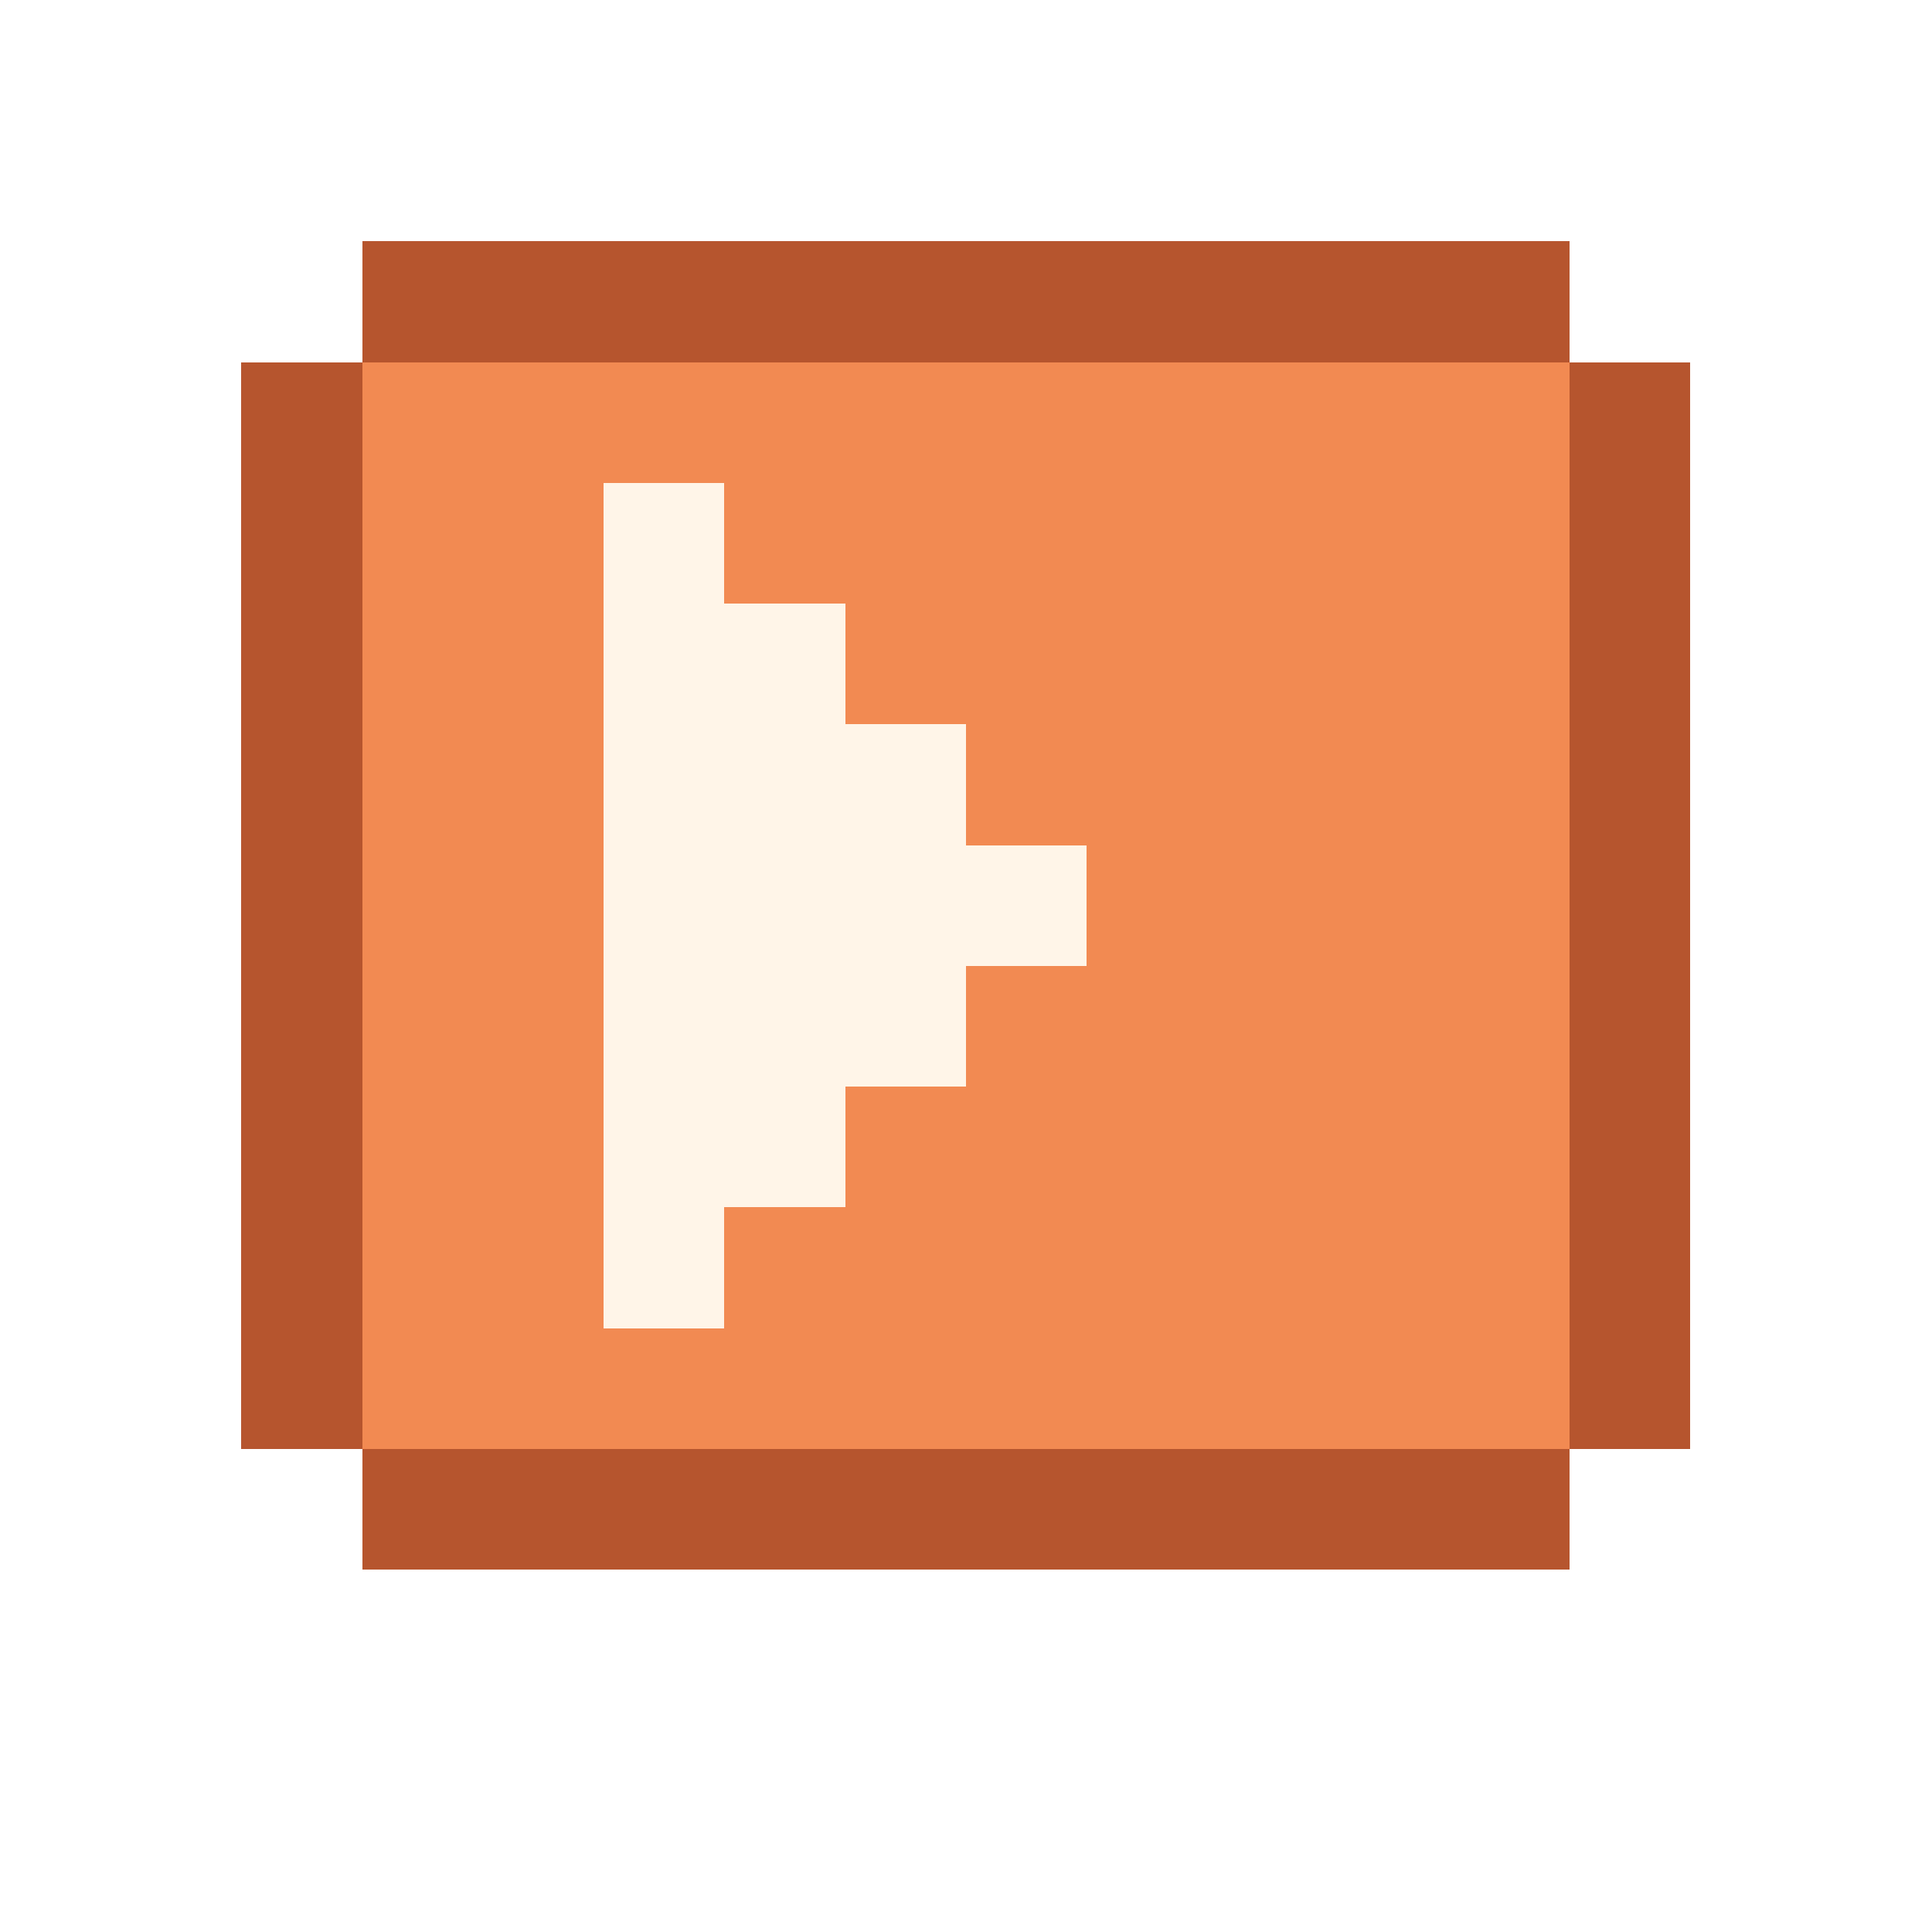
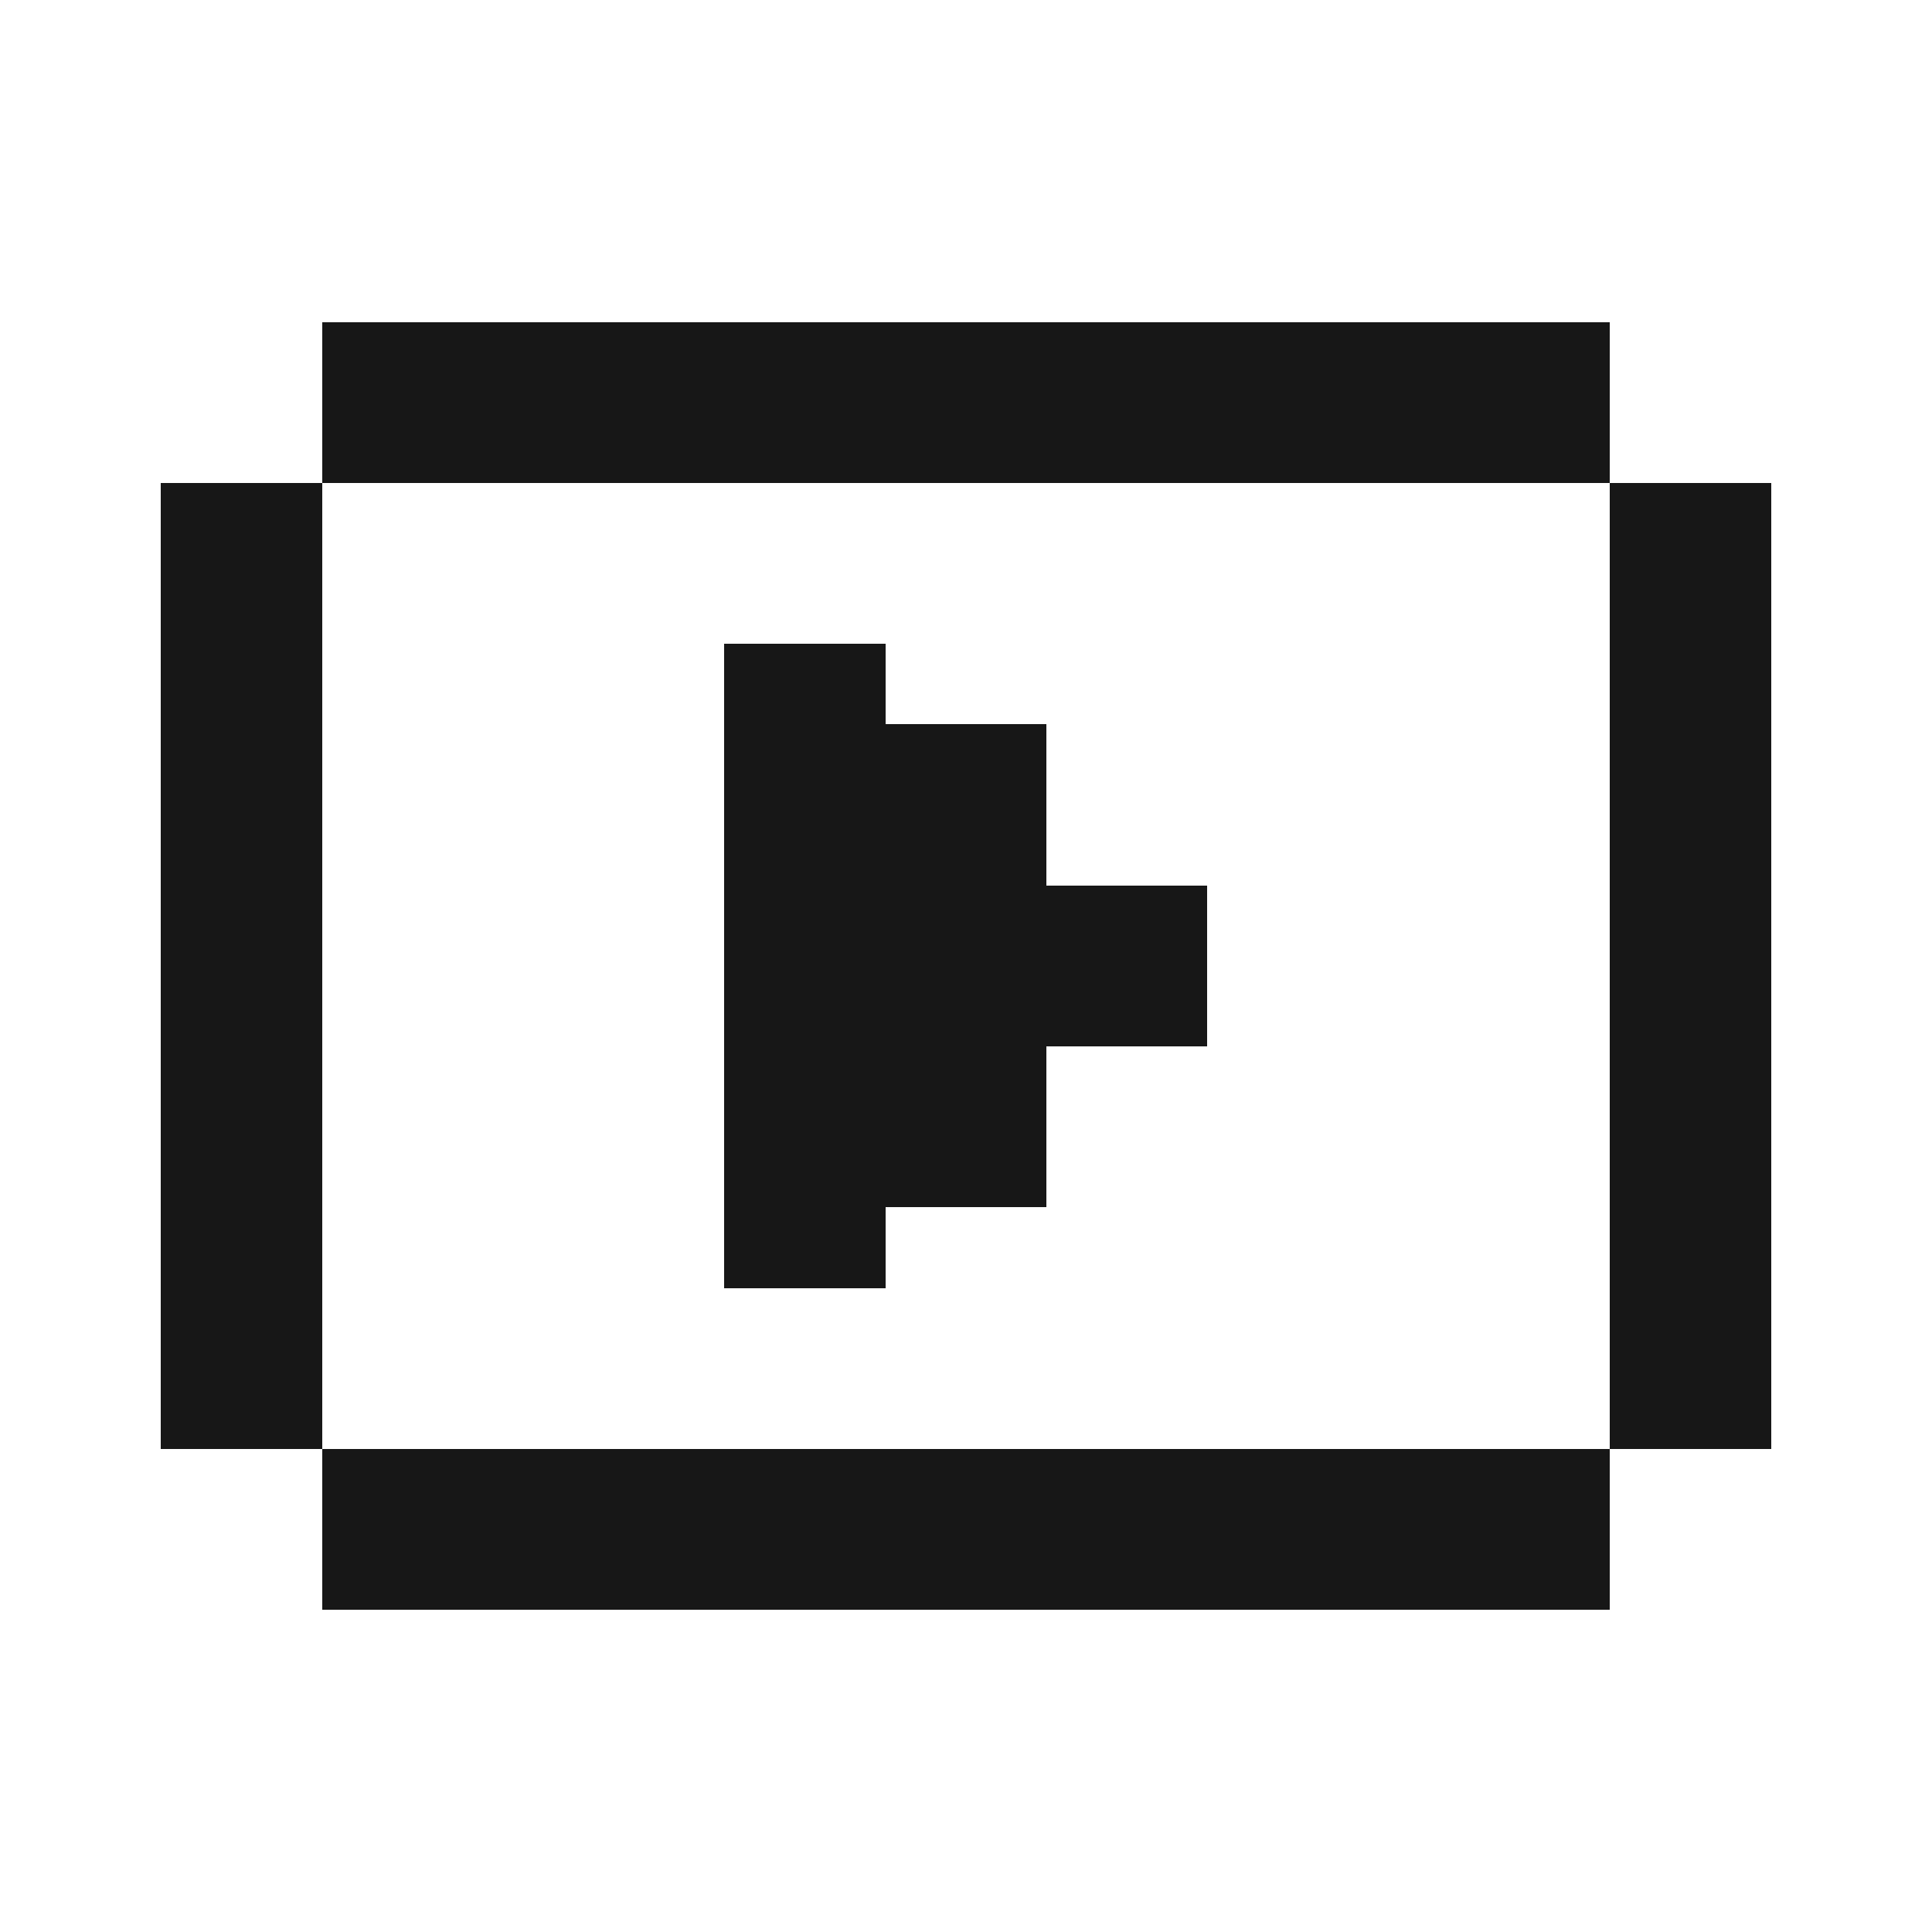
- <svg xmlns="http://www.w3.org/2000/svg" viewBox="0 0 16 16" shape-rendering="crispEdges">
-   <rect x="3" y="2" width="1" height="1" fill="#b6552e" />
-   <rect x="4" y="2" width="1" height="1" fill="#b6552e" />
-   <rect x="5" y="2" width="1" height="1" fill="#b6552e" />
-   <rect x="6" y="2" width="1" height="1" fill="#b6552e" />
-   <rect x="7" y="2" width="1" height="1" fill="#b6552e" />
-   <rect x="8" y="2" width="1" height="1" fill="#b6552e" />
-   <rect x="9" y="2" width="1" height="1" fill="#b6552e" />
-   <rect x="10" y="2" width="1" height="1" fill="#b6552e" />
-   <rect x="11" y="2" width="1" height="1" fill="#b6552e" />
-   <rect x="12" y="2" width="1" height="1" fill="#b6552e" />
-   <rect x="2" y="3" width="1" height="1" fill="#b6552e" />
-   <rect x="3" y="3" width="1" height="1" fill="#f28a52" />
-   <rect x="4" y="3" width="1" height="1" fill="#f28a52" />
-   <rect x="5" y="3" width="1" height="1" fill="#f28a52" />
-   <rect x="6" y="3" width="1" height="1" fill="#f28a52" />
-   <rect x="7" y="3" width="1" height="1" fill="#f28a52" />
-   <rect x="8" y="3" width="1" height="1" fill="#f28a52" />
-   <rect x="9" y="3" width="1" height="1" fill="#f28a52" />
-   <rect x="10" y="3" width="1" height="1" fill="#f28a52" />
-   <rect x="11" y="3" width="1" height="1" fill="#f28a52" />
-   <rect x="12" y="3" width="1" height="1" fill="#f28a52" />
-   <rect x="13" y="3" width="1" height="1" fill="#b6552e" />
-   <rect x="2" y="4" width="1" height="1" fill="#b6552e" />
-   <rect x="3" y="4" width="1" height="1" fill="#f28a52" />
-   <rect x="4" y="4" width="1" height="1" fill="#f28a52" />
-   <rect x="5" y="4" width="1" height="1" fill="#fff5e8" />
-   <rect x="6" y="4" width="1" height="1" fill="#f28a52" />
-   <rect x="7" y="4" width="1" height="1" fill="#f28a52" />
-   <rect x="8" y="4" width="1" height="1" fill="#f28a52" />
-   <rect x="9" y="4" width="1" height="1" fill="#f28a52" />
-   <rect x="10" y="4" width="1" height="1" fill="#f28a52" />
-   <rect x="11" y="4" width="1" height="1" fill="#f28a52" />
-   <rect x="12" y="4" width="1" height="1" fill="#f28a52" />
-   <rect x="13" y="4" width="1" height="1" fill="#b6552e" />
-   <rect x="2" y="5" width="1" height="1" fill="#b6552e" />
-   <rect x="3" y="5" width="1" height="1" fill="#f28a52" />
-   <rect x="4" y="5" width="1" height="1" fill="#f28a52" />
-   <rect x="5" y="5" width="1" height="1" fill="#fff5e8" />
-   <rect x="6" y="5" width="1" height="1" fill="#fff5e8" />
-   <rect x="7" y="5" width="1" height="1" fill="#f28a52" />
-   <rect x="8" y="5" width="1" height="1" fill="#f28a52" />
-   <rect x="9" y="5" width="1" height="1" fill="#f28a52" />
-   <rect x="10" y="5" width="1" height="1" fill="#f28a52" />
-   <rect x="11" y="5" width="1" height="1" fill="#f28a52" />
-   <rect x="12" y="5" width="1" height="1" fill="#f28a52" />
-   <rect x="13" y="5" width="1" height="1" fill="#b6552e" />
-   <rect x="2" y="6" width="1" height="1" fill="#b6552e" />
-   <rect x="3" y="6" width="1" height="1" fill="#f28a52" />
-   <rect x="4" y="6" width="1" height="1" fill="#f28a52" />
-   <rect x="5" y="6" width="1" height="1" fill="#fff5e8" />
-   <rect x="6" y="6" width="1" height="1" fill="#fff5e8" />
-   <rect x="7" y="6" width="1" height="1" fill="#fff5e8" />
-   <rect x="8" y="6" width="1" height="1" fill="#f28a52" />
-   <rect x="9" y="6" width="1" height="1" fill="#f28a52" />
-   <rect x="10" y="6" width="1" height="1" fill="#f28a52" />
-   <rect x="11" y="6" width="1" height="1" fill="#f28a52" />
-   <rect x="12" y="6" width="1" height="1" fill="#f28a52" />
-   <rect x="13" y="6" width="1" height="1" fill="#b6552e" />
-   <rect x="2" y="7" width="1" height="1" fill="#b6552e" />
-   <rect x="3" y="7" width="1" height="1" fill="#f28a52" />
-   <rect x="4" y="7" width="1" height="1" fill="#f28a52" />
-   <rect x="5" y="7" width="1" height="1" fill="#fff5e8" />
-   <rect x="6" y="7" width="1" height="1" fill="#fff5e8" />
-   <rect x="7" y="7" width="1" height="1" fill="#fff5e8" />
-   <rect x="8" y="7" width="1" height="1" fill="#fff5e8" />
-   <rect x="9" y="7" width="1" height="1" fill="#f28a52" />
-   <rect x="10" y="7" width="1" height="1" fill="#f28a52" />
-   <rect x="11" y="7" width="1" height="1" fill="#f28a52" />
-   <rect x="12" y="7" width="1" height="1" fill="#f28a52" />
-   <rect x="13" y="7" width="1" height="1" fill="#b6552e" />
-   <rect x="2" y="8" width="1" height="1" fill="#b6552e" />
-   <rect x="3" y="8" width="1" height="1" fill="#f28a52" />
-   <rect x="4" y="8" width="1" height="1" fill="#f28a52" />
-   <rect x="5" y="8" width="1" height="1" fill="#fff5e8" />
-   <rect x="6" y="8" width="1" height="1" fill="#fff5e8" />
-   <rect x="7" y="8" width="1" height="1" fill="#fff5e8" />
-   <rect x="8" y="8" width="1" height="1" fill="#f28a52" />
-   <rect x="9" y="8" width="1" height="1" fill="#f28a52" />
-   <rect x="10" y="8" width="1" height="1" fill="#f28a52" />
-   <rect x="11" y="8" width="1" height="1" fill="#f28a52" />
-   <rect x="12" y="8" width="1" height="1" fill="#f28a52" />
-   <rect x="13" y="8" width="1" height="1" fill="#b6552e" />
-   <rect x="2" y="9" width="1" height="1" fill="#b6552e" />
-   <rect x="3" y="9" width="1" height="1" fill="#f28a52" />
-   <rect x="4" y="9" width="1" height="1" fill="#f28a52" />
-   <rect x="5" y="9" width="1" height="1" fill="#fff5e8" />
-   <rect x="6" y="9" width="1" height="1" fill="#fff5e8" />
-   <rect x="7" y="9" width="1" height="1" fill="#f28a52" />
-   <rect x="8" y="9" width="1" height="1" fill="#f28a52" />
-   <rect x="9" y="9" width="1" height="1" fill="#f28a52" />
-   <rect x="10" y="9" width="1" height="1" fill="#f28a52" />
-   <rect x="11" y="9" width="1" height="1" fill="#f28a52" />
-   <rect x="12" y="9" width="1" height="1" fill="#f28a52" />
-   <rect x="13" y="9" width="1" height="1" fill="#b6552e" />
-   <rect x="2" y="10" width="1" height="1" fill="#b6552e" />
-   <rect x="3" y="10" width="1" height="1" fill="#f28a52" />
-   <rect x="4" y="10" width="1" height="1" fill="#f28a52" />
-   <rect x="5" y="10" width="1" height="1" fill="#fff5e8" />
-   <rect x="6" y="10" width="1" height="1" fill="#f28a52" />
-   <rect x="7" y="10" width="1" height="1" fill="#f28a52" />
-   <rect x="8" y="10" width="1" height="1" fill="#f28a52" />
-   <rect x="9" y="10" width="1" height="1" fill="#f28a52" />
-   <rect x="10" y="10" width="1" height="1" fill="#f28a52" />
-   <rect x="11" y="10" width="1" height="1" fill="#f28a52" />
-   <rect x="12" y="10" width="1" height="1" fill="#f28a52" />
-   <rect x="13" y="10" width="1" height="1" fill="#b6552e" />
-   <rect x="2" y="11" width="1" height="1" fill="#b6552e" />
-   <rect x="3" y="11" width="1" height="1" fill="#f28a52" />
-   <rect x="4" y="11" width="1" height="1" fill="#f28a52" />
-   <rect x="5" y="11" width="1" height="1" fill="#f28a52" />
-   <rect x="6" y="11" width="1" height="1" fill="#f28a52" />
-   <rect x="7" y="11" width="1" height="1" fill="#f28a52" />
-   <rect x="8" y="11" width="1" height="1" fill="#f28a52" />
-   <rect x="9" y="11" width="1" height="1" fill="#f28a52" />
-   <rect x="10" y="11" width="1" height="1" fill="#f28a52" />
-   <rect x="11" y="11" width="1" height="1" fill="#f28a52" />
-   <rect x="12" y="11" width="1" height="1" fill="#f28a52" />
-   <rect x="13" y="11" width="1" height="1" fill="#b6552e" />
-   <rect x="3" y="12" width="1" height="1" fill="#b6552e" />
-   <rect x="4" y="12" width="1" height="1" fill="#b6552e" />
-   <rect x="5" y="12" width="1" height="1" fill="#b6552e" />
-   <rect x="6" y="12" width="1" height="1" fill="#b6552e" />
-   <rect x="7" y="12" width="1" height="1" fill="#b6552e" />
-   <rect x="8" y="12" width="1" height="1" fill="#b6552e" />
-   <rect x="9" y="12" width="1" height="1" fill="#b6552e" />
-   <rect x="10" y="12" width="1" height="1" fill="#b6552e" />
-   <rect x="11" y="12" width="1" height="1" fill="#b6552e" />
-   <rect x="12" y="12" width="1" height="1" fill="#b6552e" />
+ <svg xmlns="http://www.w3.org/2000/svg" viewBox="0 0 24 24" shape-rendering="crispEdges">
+   <path fill="#171717" fill-rule="evenodd" d="M4 4h16v2h2v12h-2v2H4v-2H2V6h2z M4 6v12h16V6z M9 8h2v1h2v2h2v2h-2v2h-2v1H9z" />
</svg>
